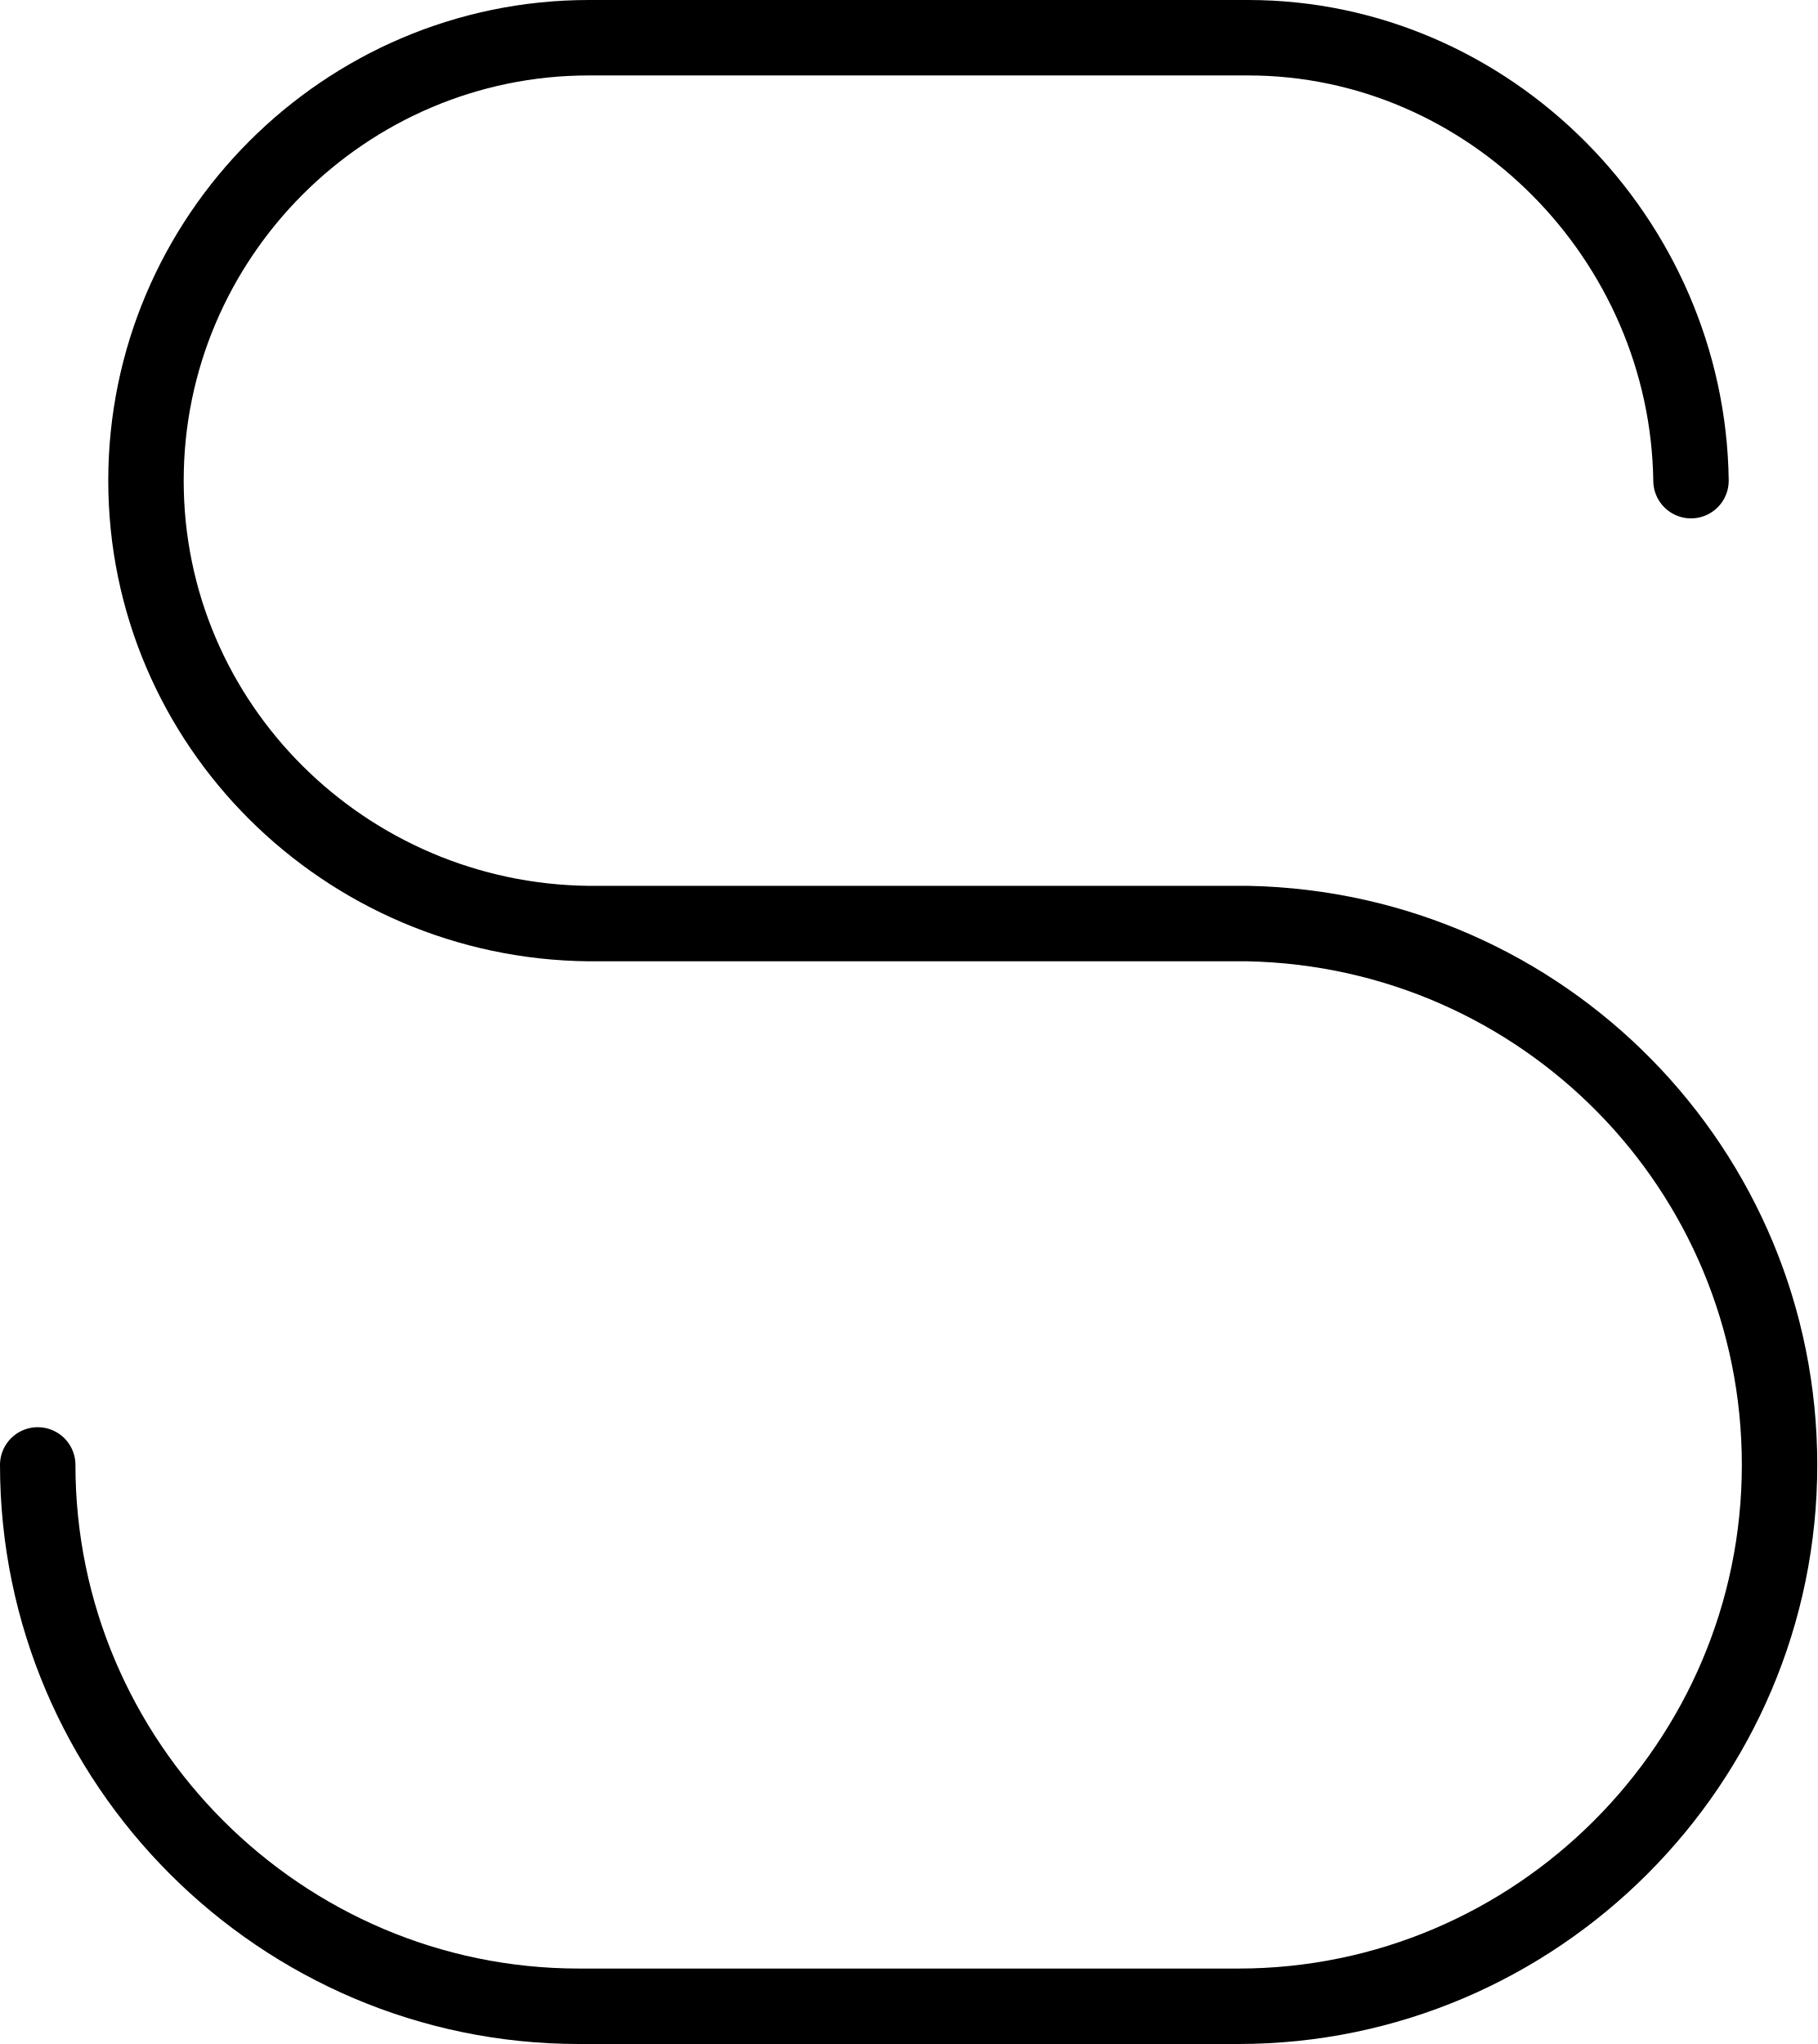
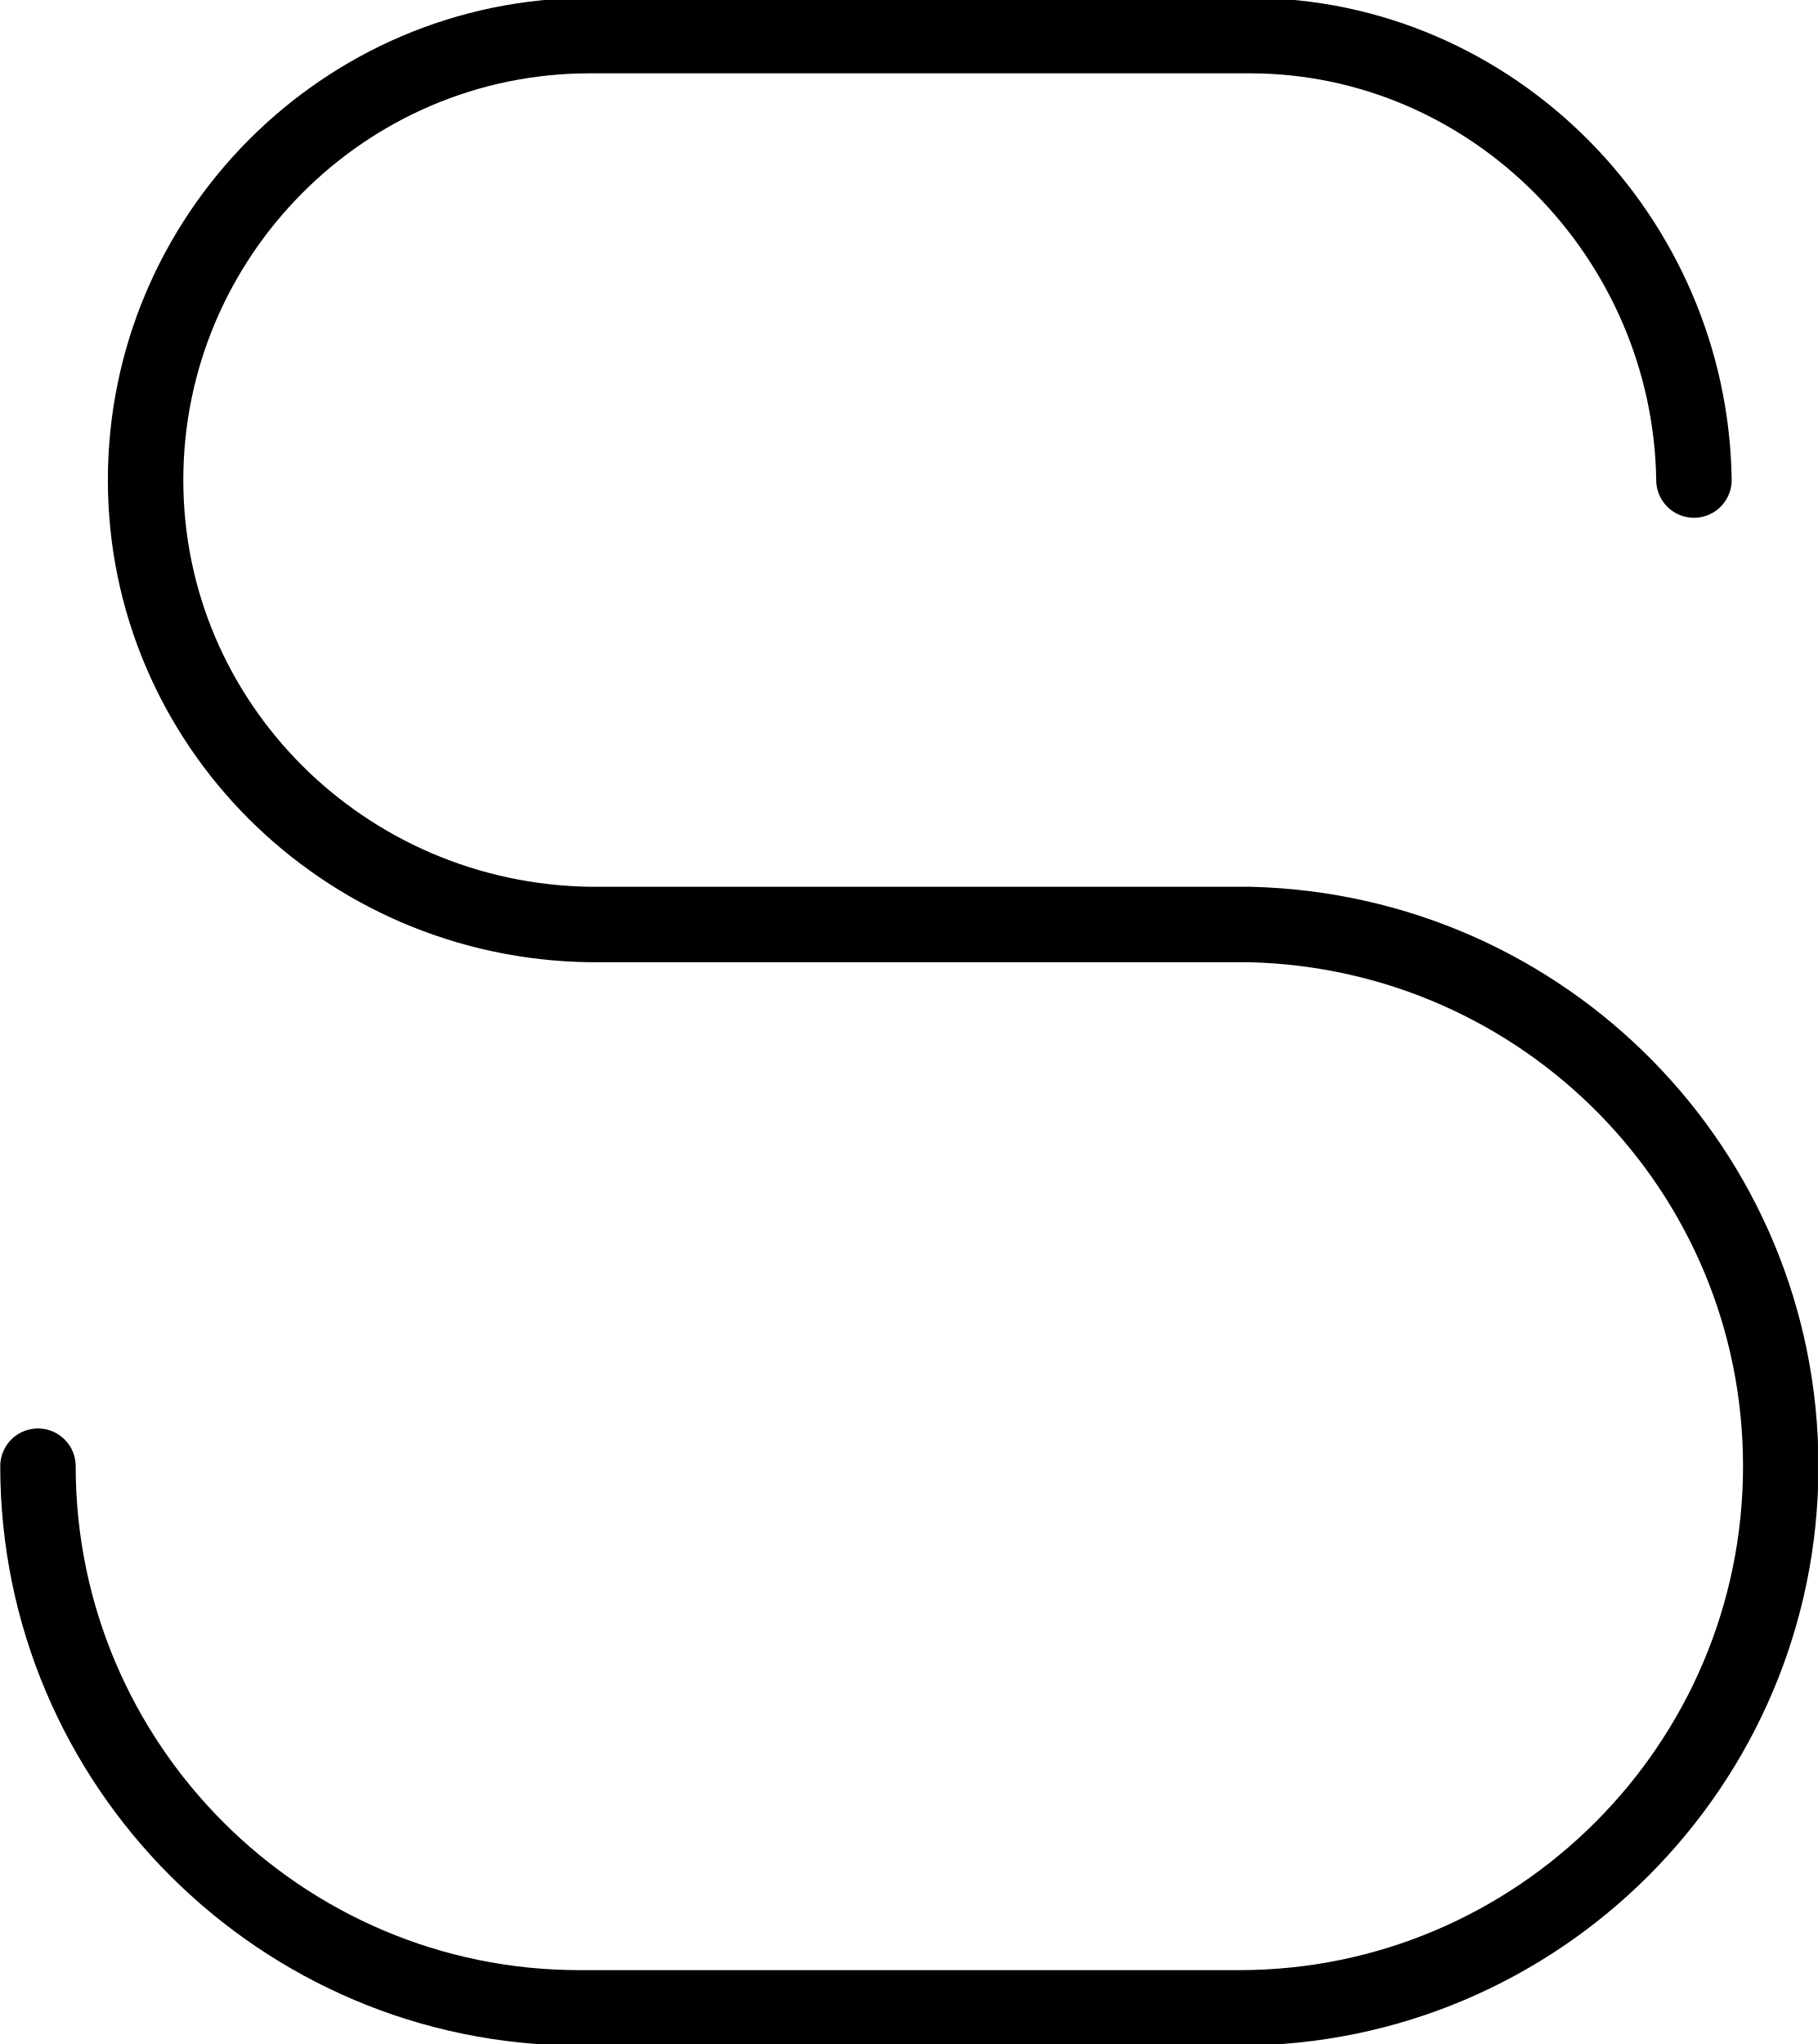
<svg xmlns="http://www.w3.org/2000/svg" version="1.1" id="svg4455" x="0px" y="0px" width="523.46" height="588.656" viewBox="0 0 523.46 588.656" enable-background="new 0 0 1000 1000" xml:space="preserve">
  <defs id="defs3397" />
  <g id="layer1" transform="translate(-196.0639,-225.75)">
-     <path id="path3289" d="m 206.929,647.637 c 0,85.852 70.098,155.905 155.905,155.905 l 189.921,0 c 85.808,0 155.905,-70.054 155.905,-155.905 0,-85.004 -67.958,-154.124 -153.07,-155.905 l -189.92,0 C 295.399,491.014 238.111,434.38 238.111,364.173 c 0,-70.162 57.353,-127.559 127.559,-127.559 l 189.921,0 c 69.555,0 126.625,58.004 127.559,127.559" style="fill:none;stroke:#000000;stroke-width:21.728;stroke-linecap:round;stroke-linejoin:round" />
+     <path id="path3289" d="        m 207,648        c 0,86 70,156 156,156        l 190,0        c 86,0 156,-70 156,-156 0,-85 -68,-154 -153,-156        l -190,0        C 295,491 238,434 238,364        c 0,-70 57,-128 128,-128        l 190,0        c 70,0 127,58 128,128" style="fill:none;stroke:#000000;stroke-width:21.728;stroke-linecap:round;stroke-linejoin:round" />
  </g>
</svg>
